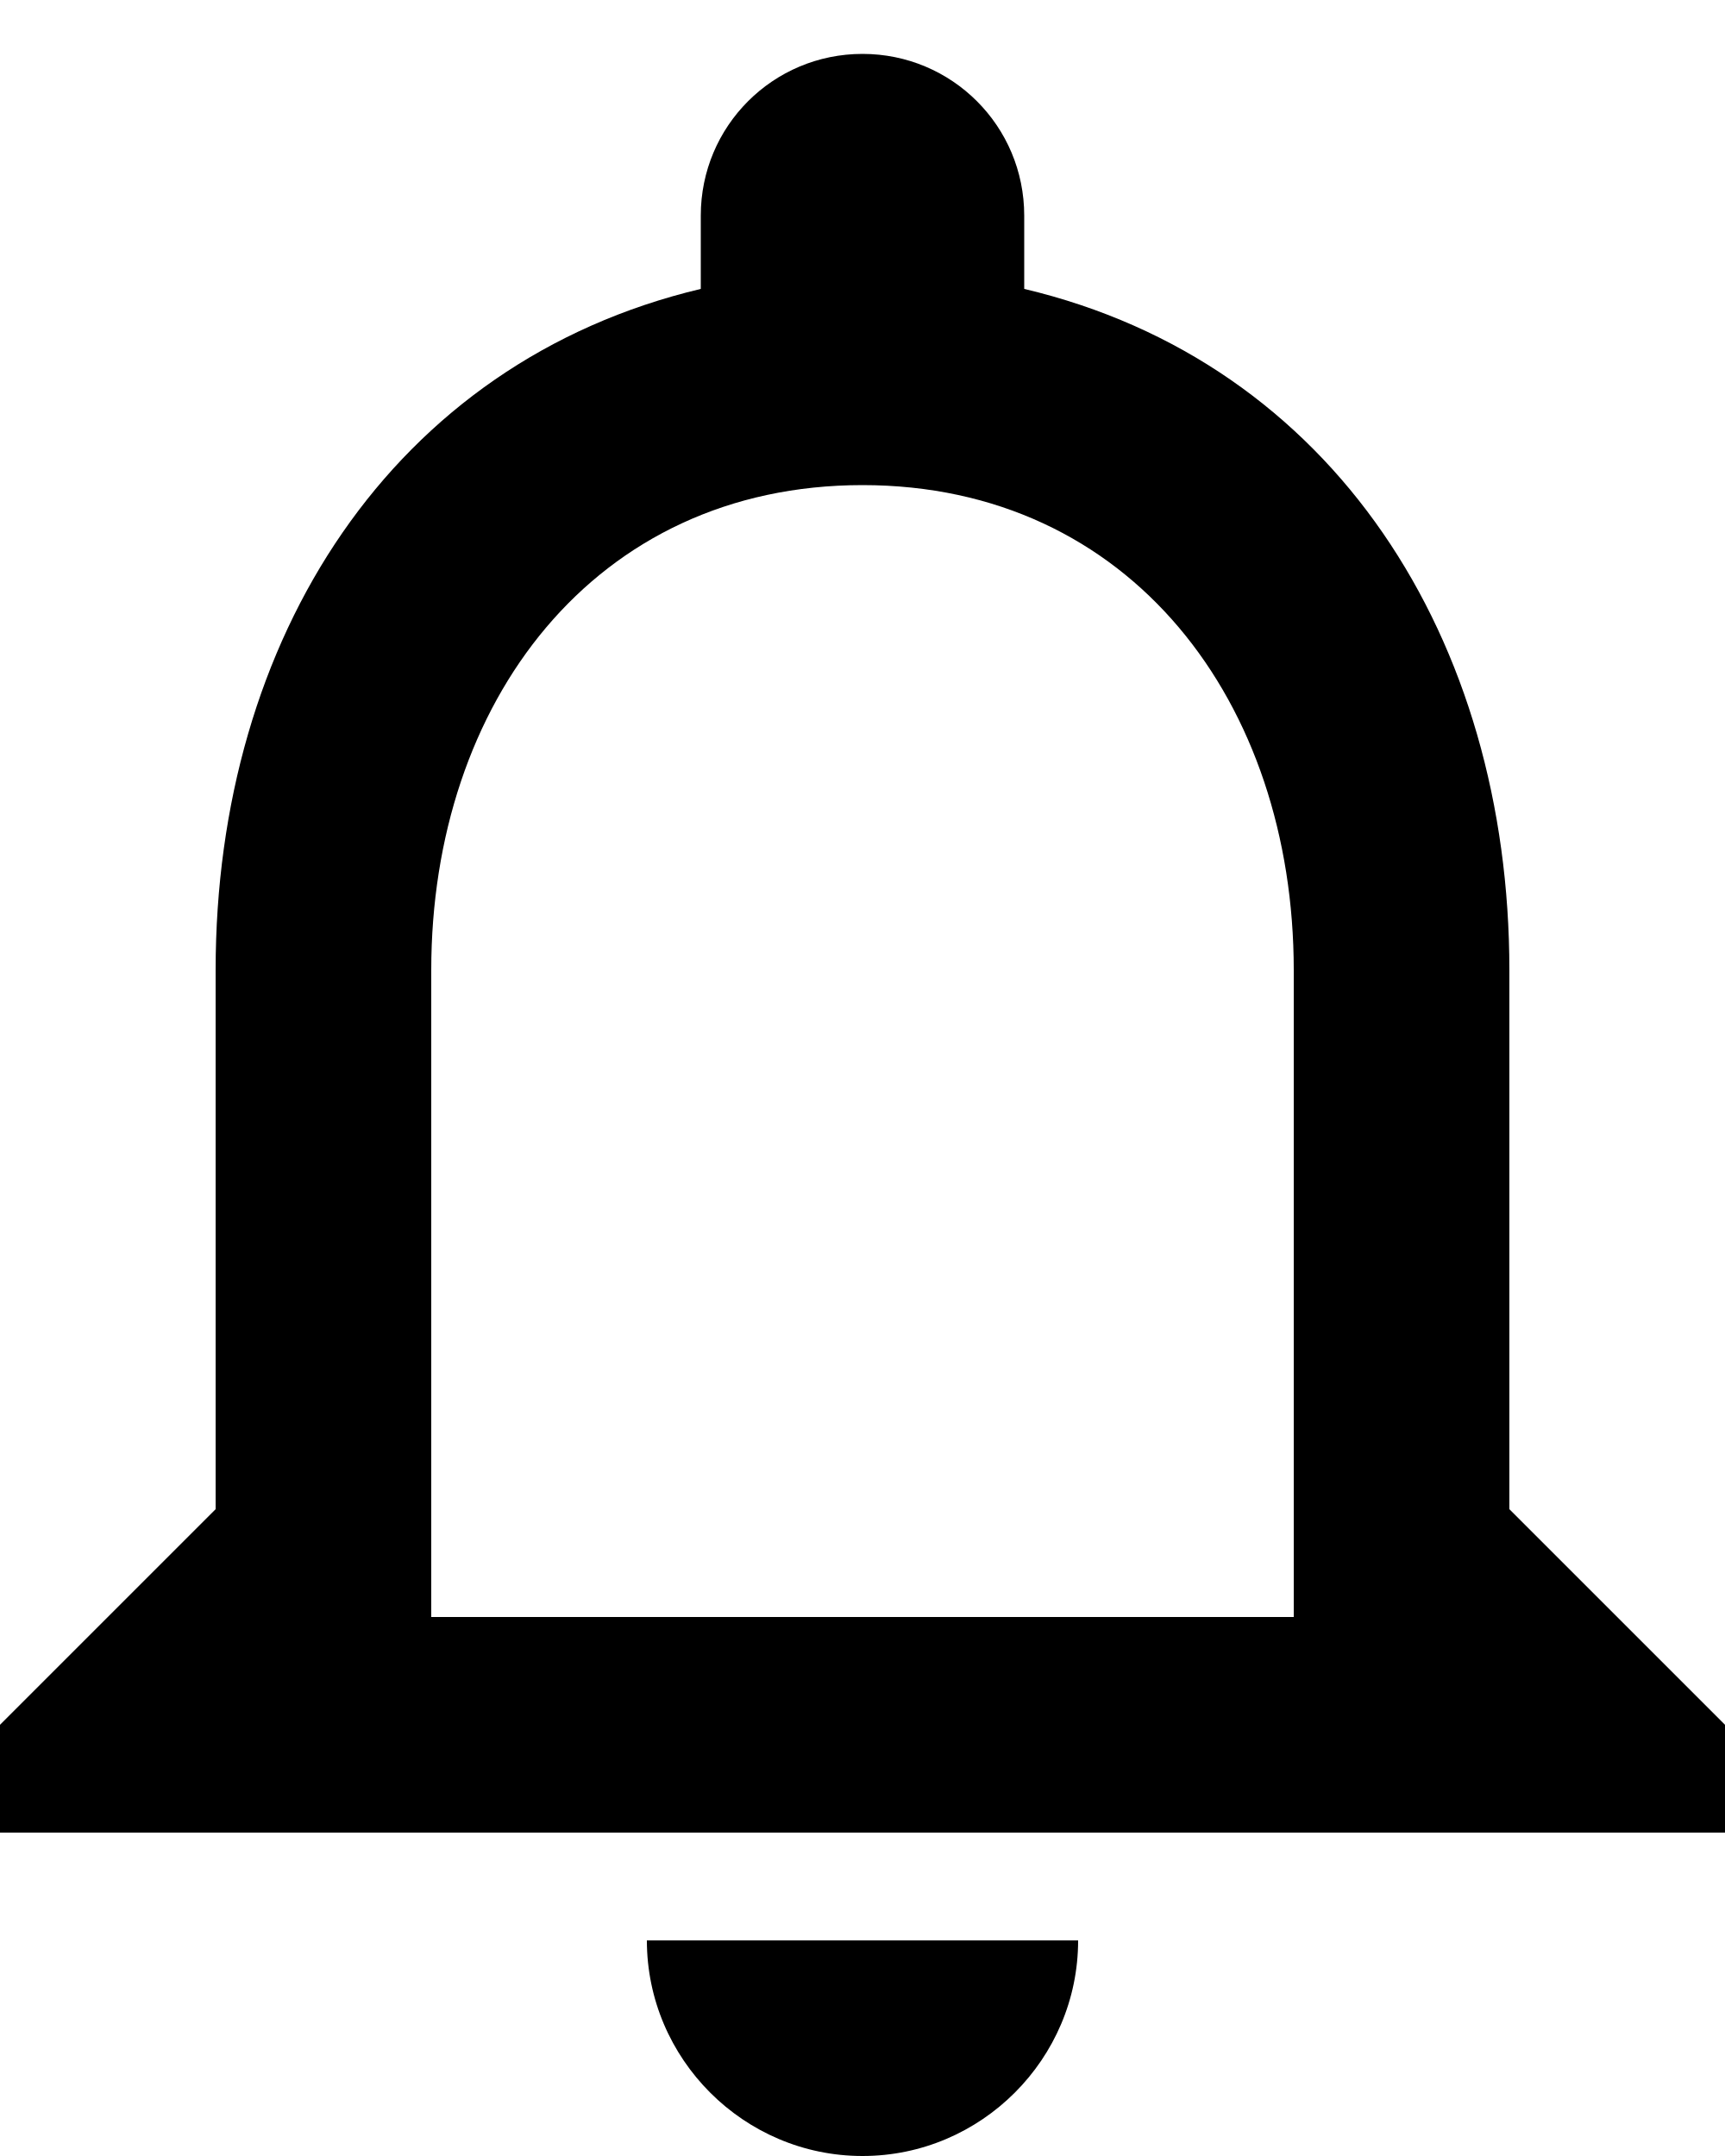
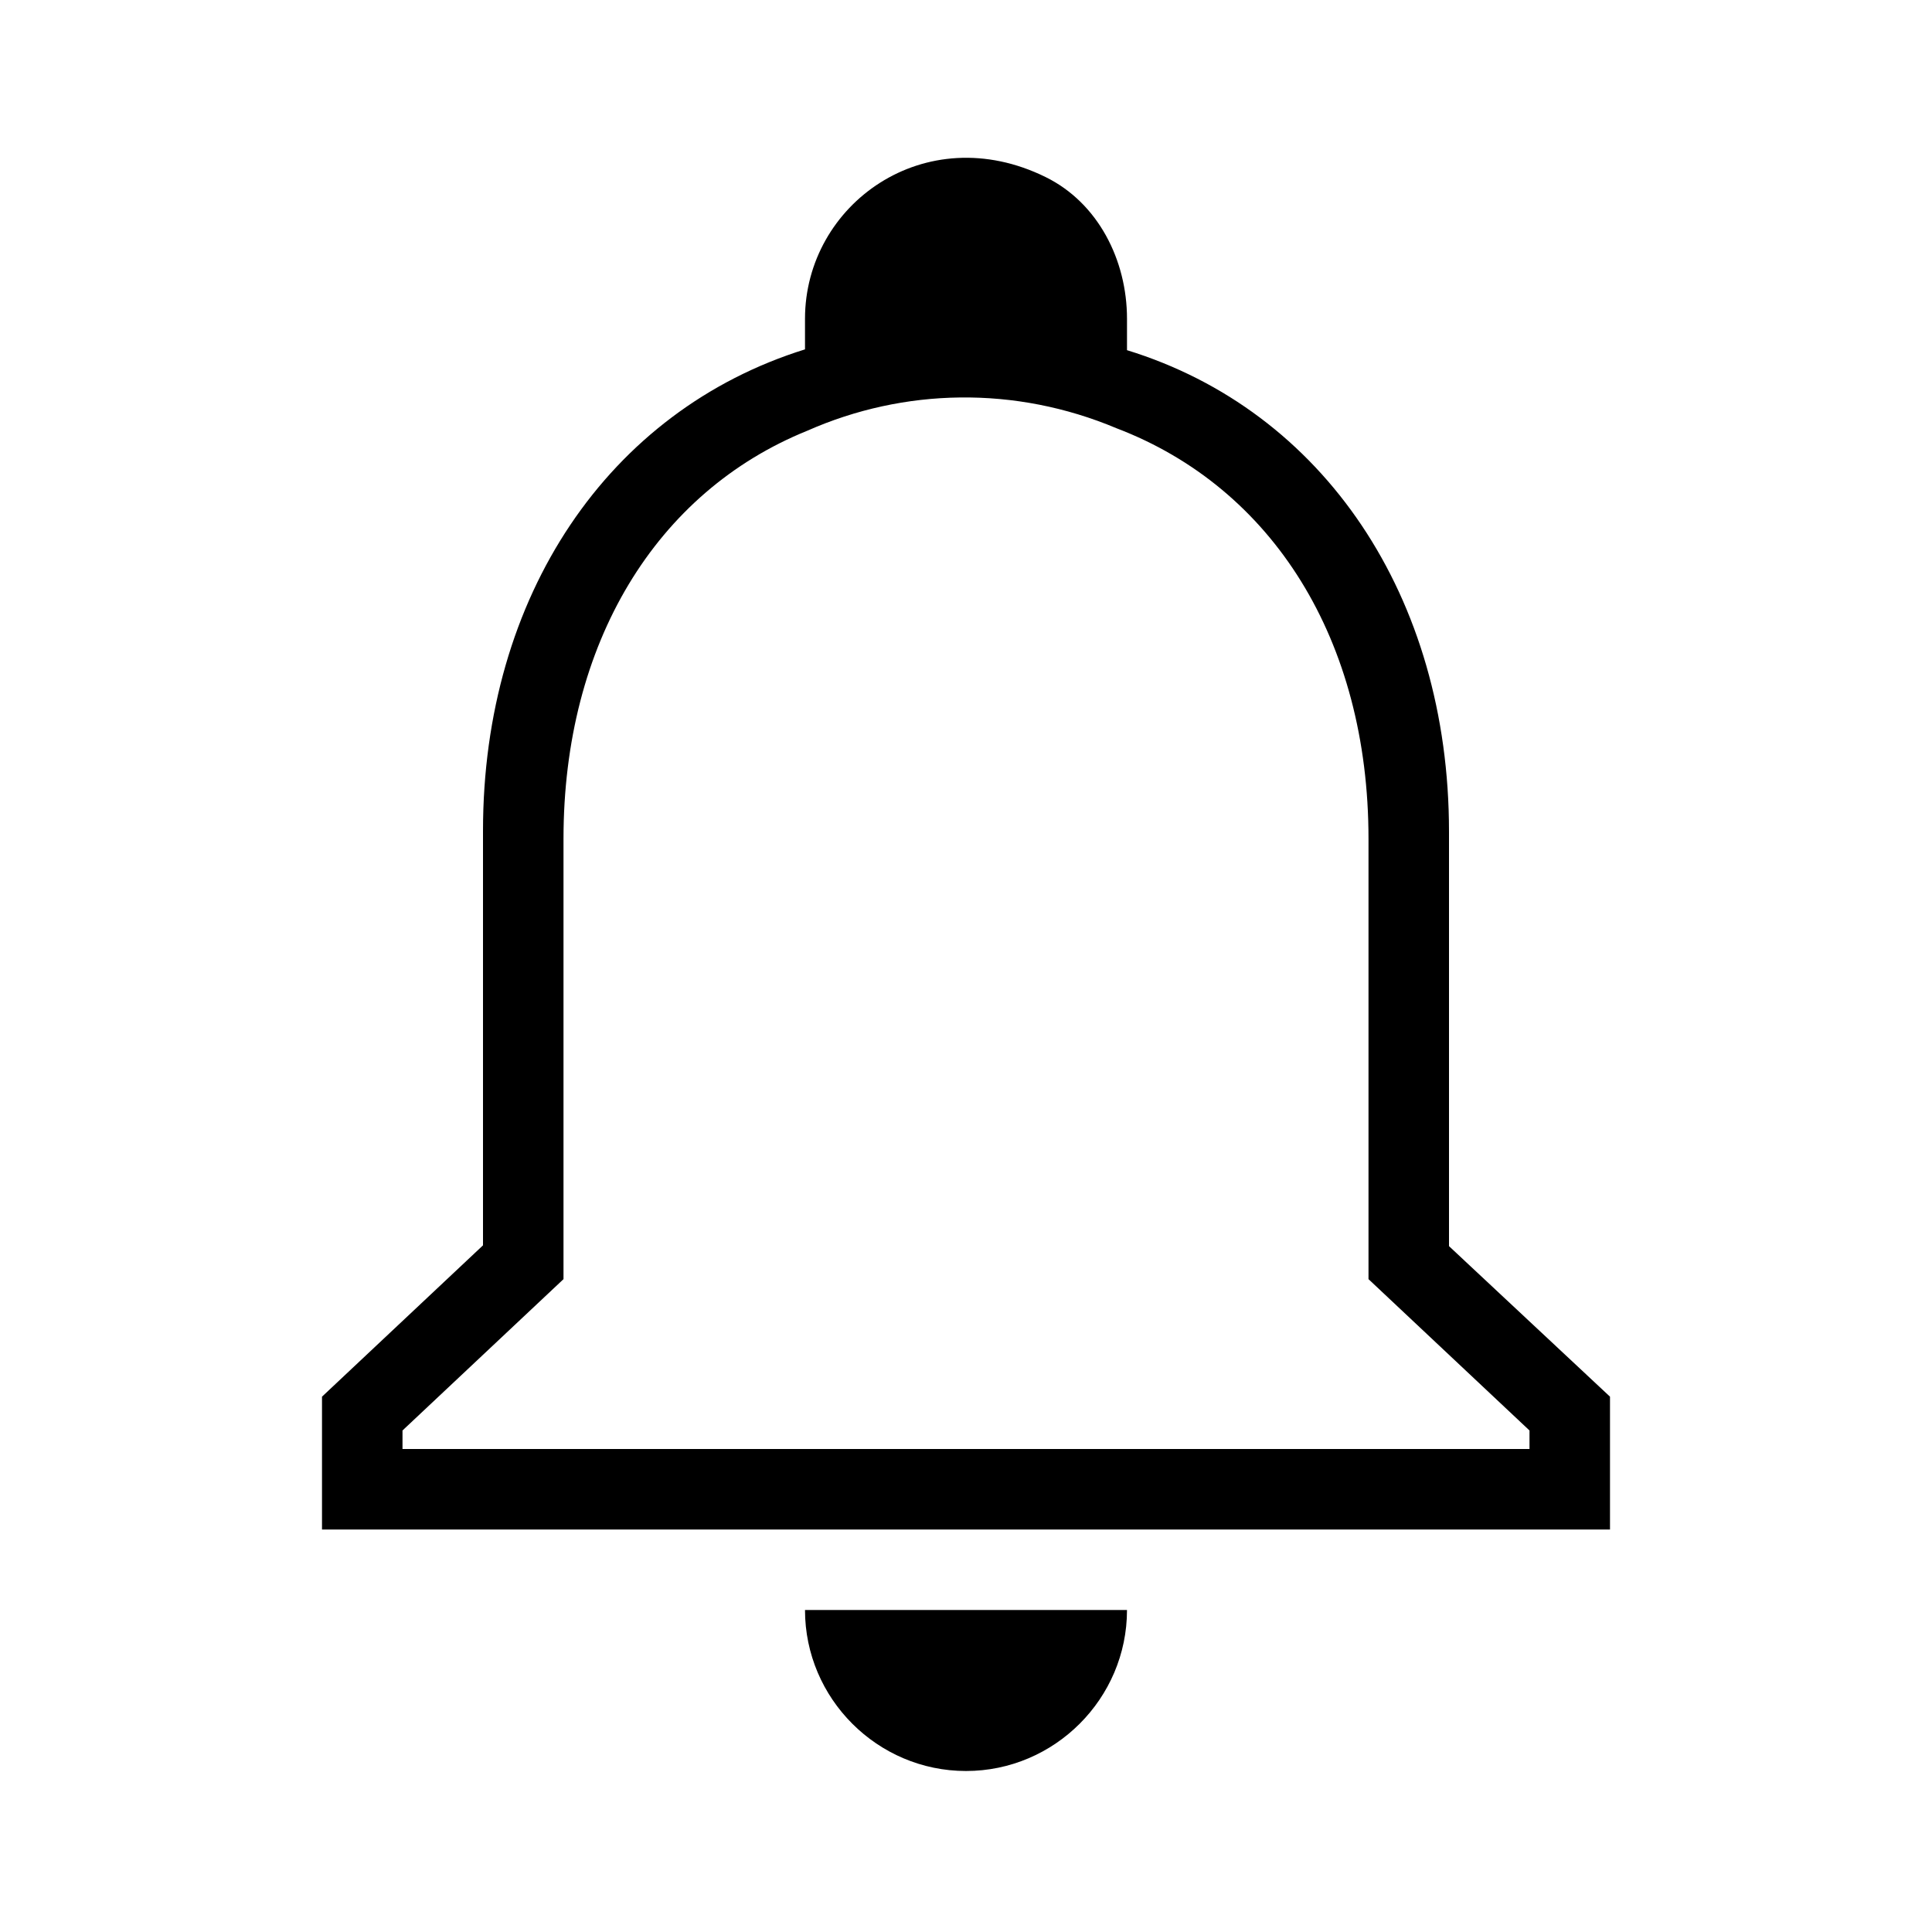
- <svg xmlns="http://www.w3.org/2000/svg" width="16" height="20" viewBox="0 0 16 20" fill="none">
-   <path d="M8 20C9.1 20 10 19.1 10 18H6C6 19.1 6.9 20 8 20ZM14 14V9C14 5.93 12.37 3.36 9.5 2.68V2C9.5 1.17 8.83 0.5 8 0.5C7.17 0.5 6.5 1.17 6.5 2V2.68C3.64 3.36 2 5.92 2 9V14L0 16V17H16V16L14 14ZM12 15H4V9C4 6.52 5.51 4.5 8 4.5C10.49 4.5 12 6.52 12 9V15Z" fill="black" />
+ <svg xmlns="http://www.w3.org/2000/svg" width="24" height="24" viewBox="0 0 24 24" fill="none">
+   <path d="M10 20H14C14 21.1 13.1 22 12 22C10.9 22 10 21.1 10 20ZM20 17.35V19H4V17.35L6 15.47V10.32C6 7.4 7.56 5.1 10 4.34V3.96C10 2.54 11.49 1.46 12.99 2.2C13.64 2.52 14 3.23 14 3.96V4.35C16.44 5.1 18 7.41 18 10.33V15.48L20 17.35ZM19 17.77L17 15.89V10.42C17 7.95 15.81 6.06 13.87 5.32C12.61 4.79 11.23 4.82 10.03 5.35C8.15 6.11 7 7.99 7 10.42V15.89L5 17.77V18H19V17.77Z" fill="black" />
</svg>
